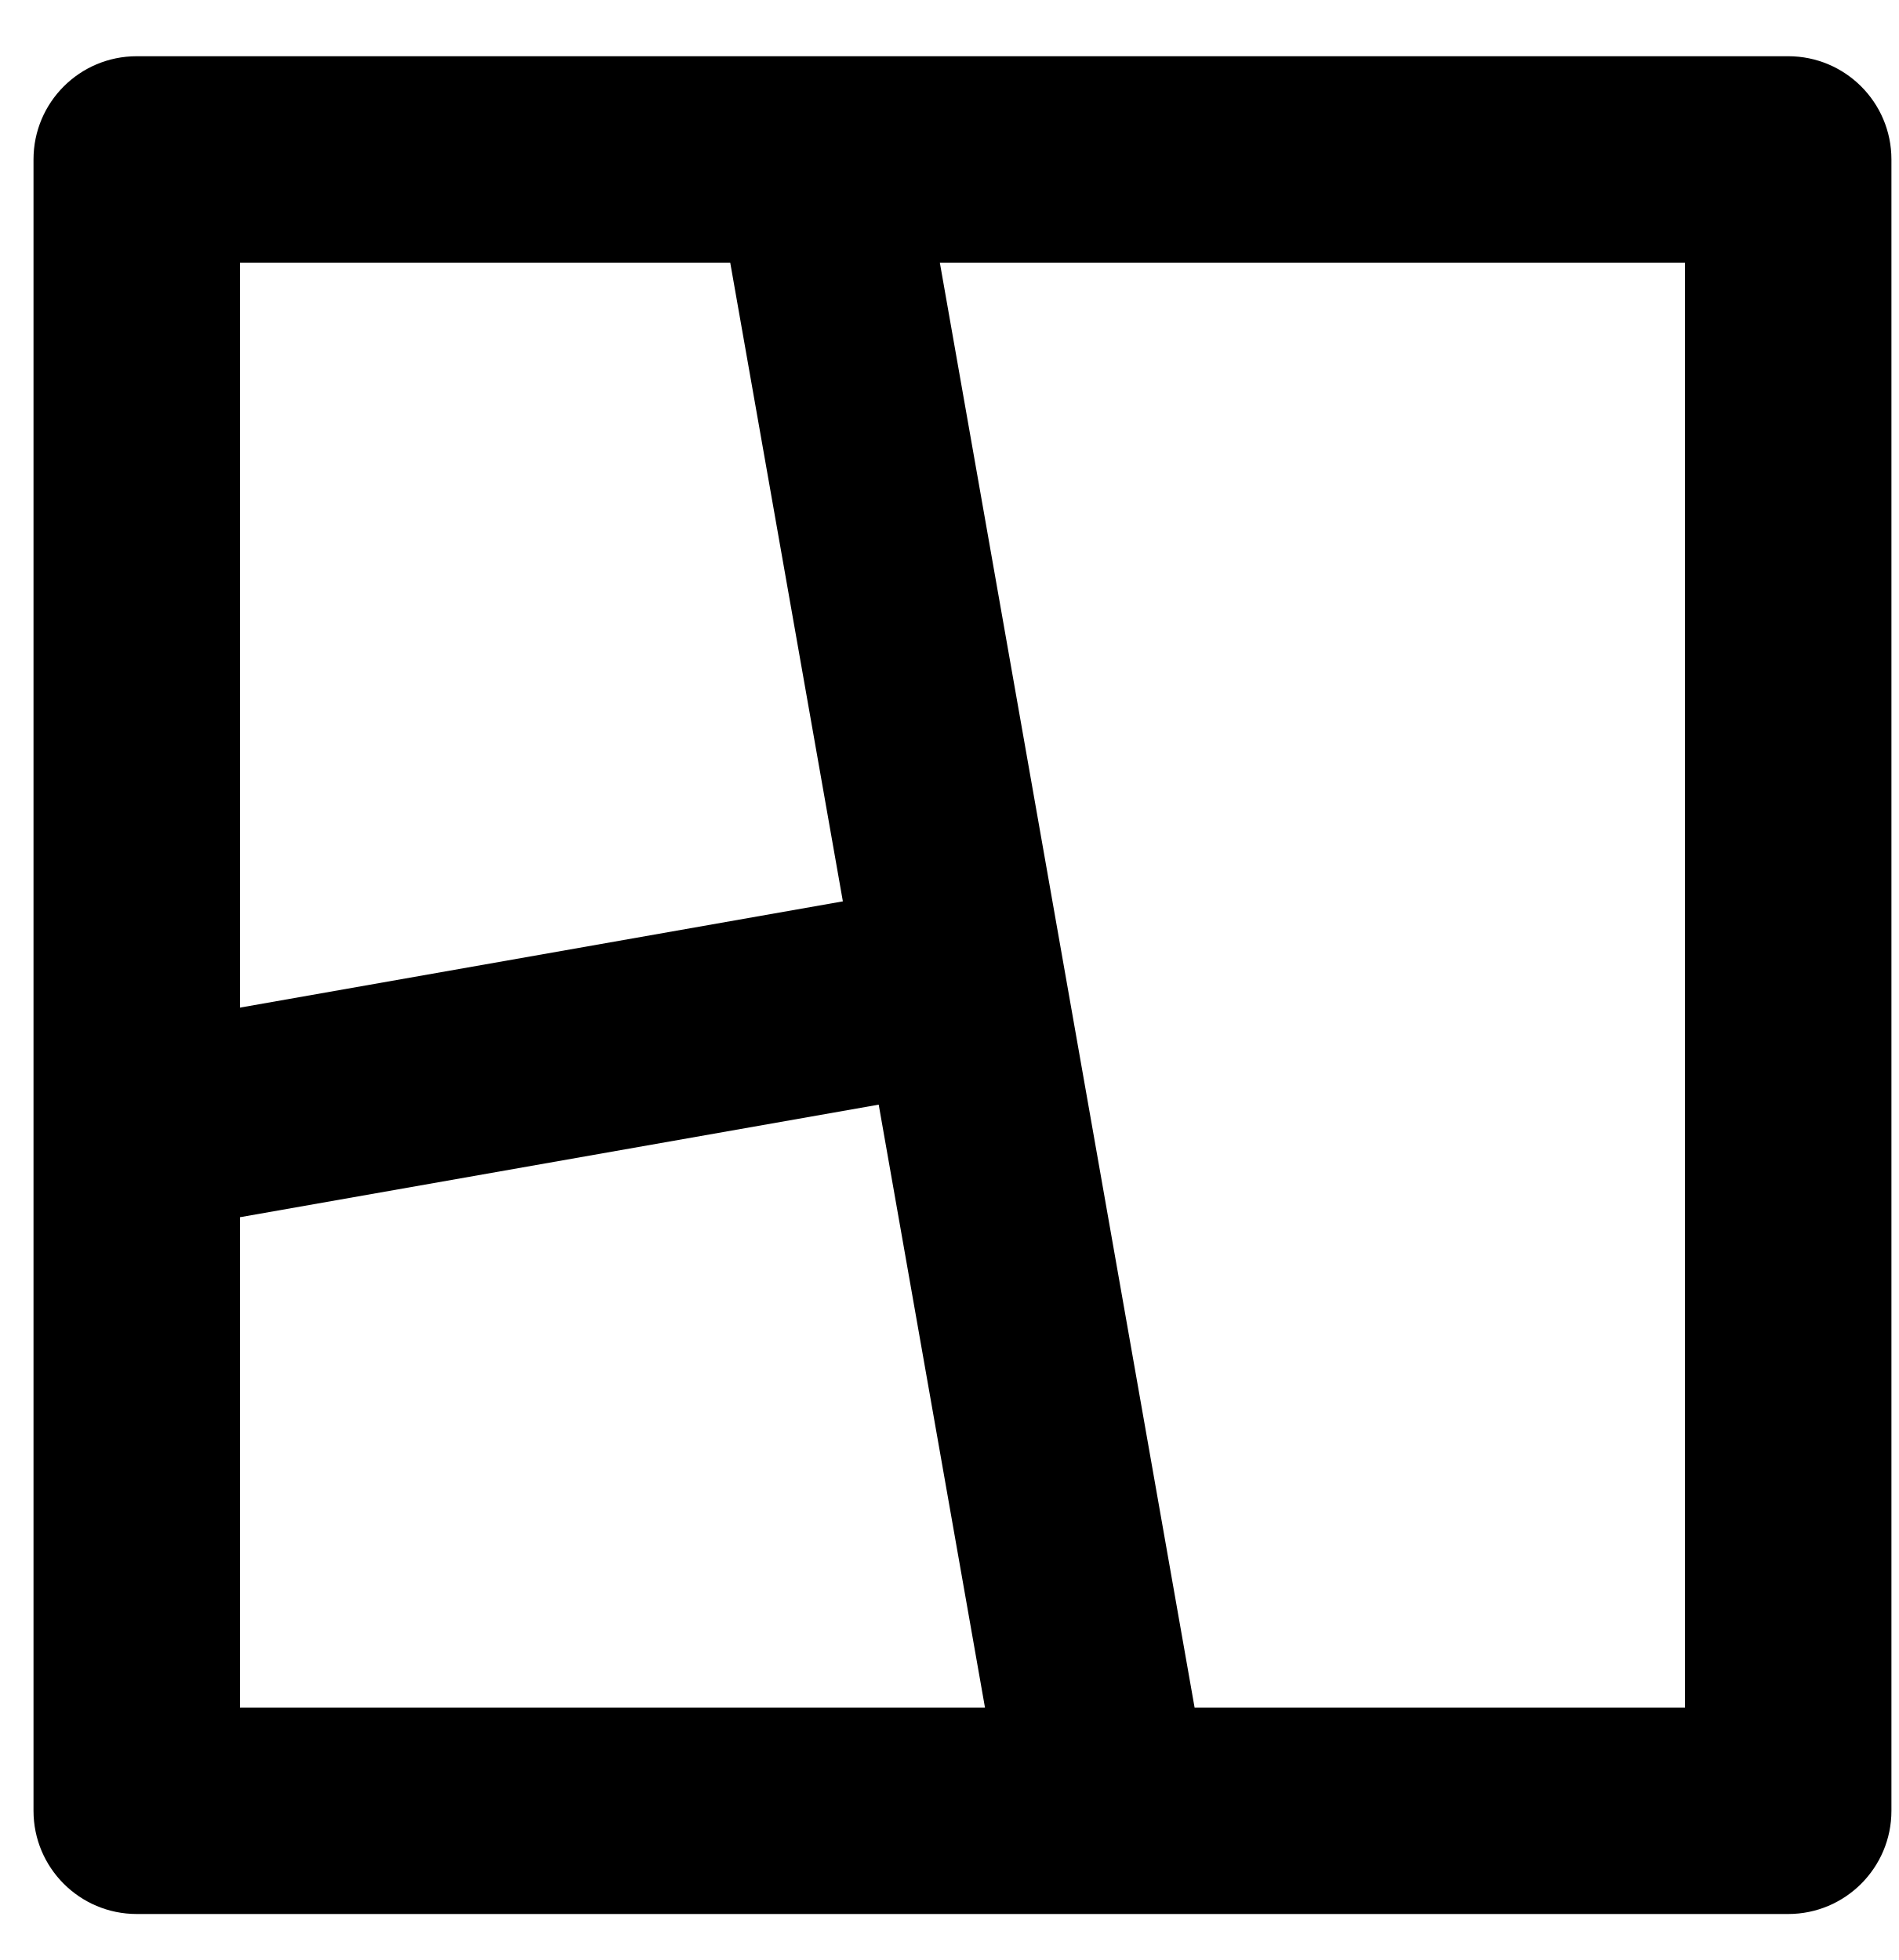
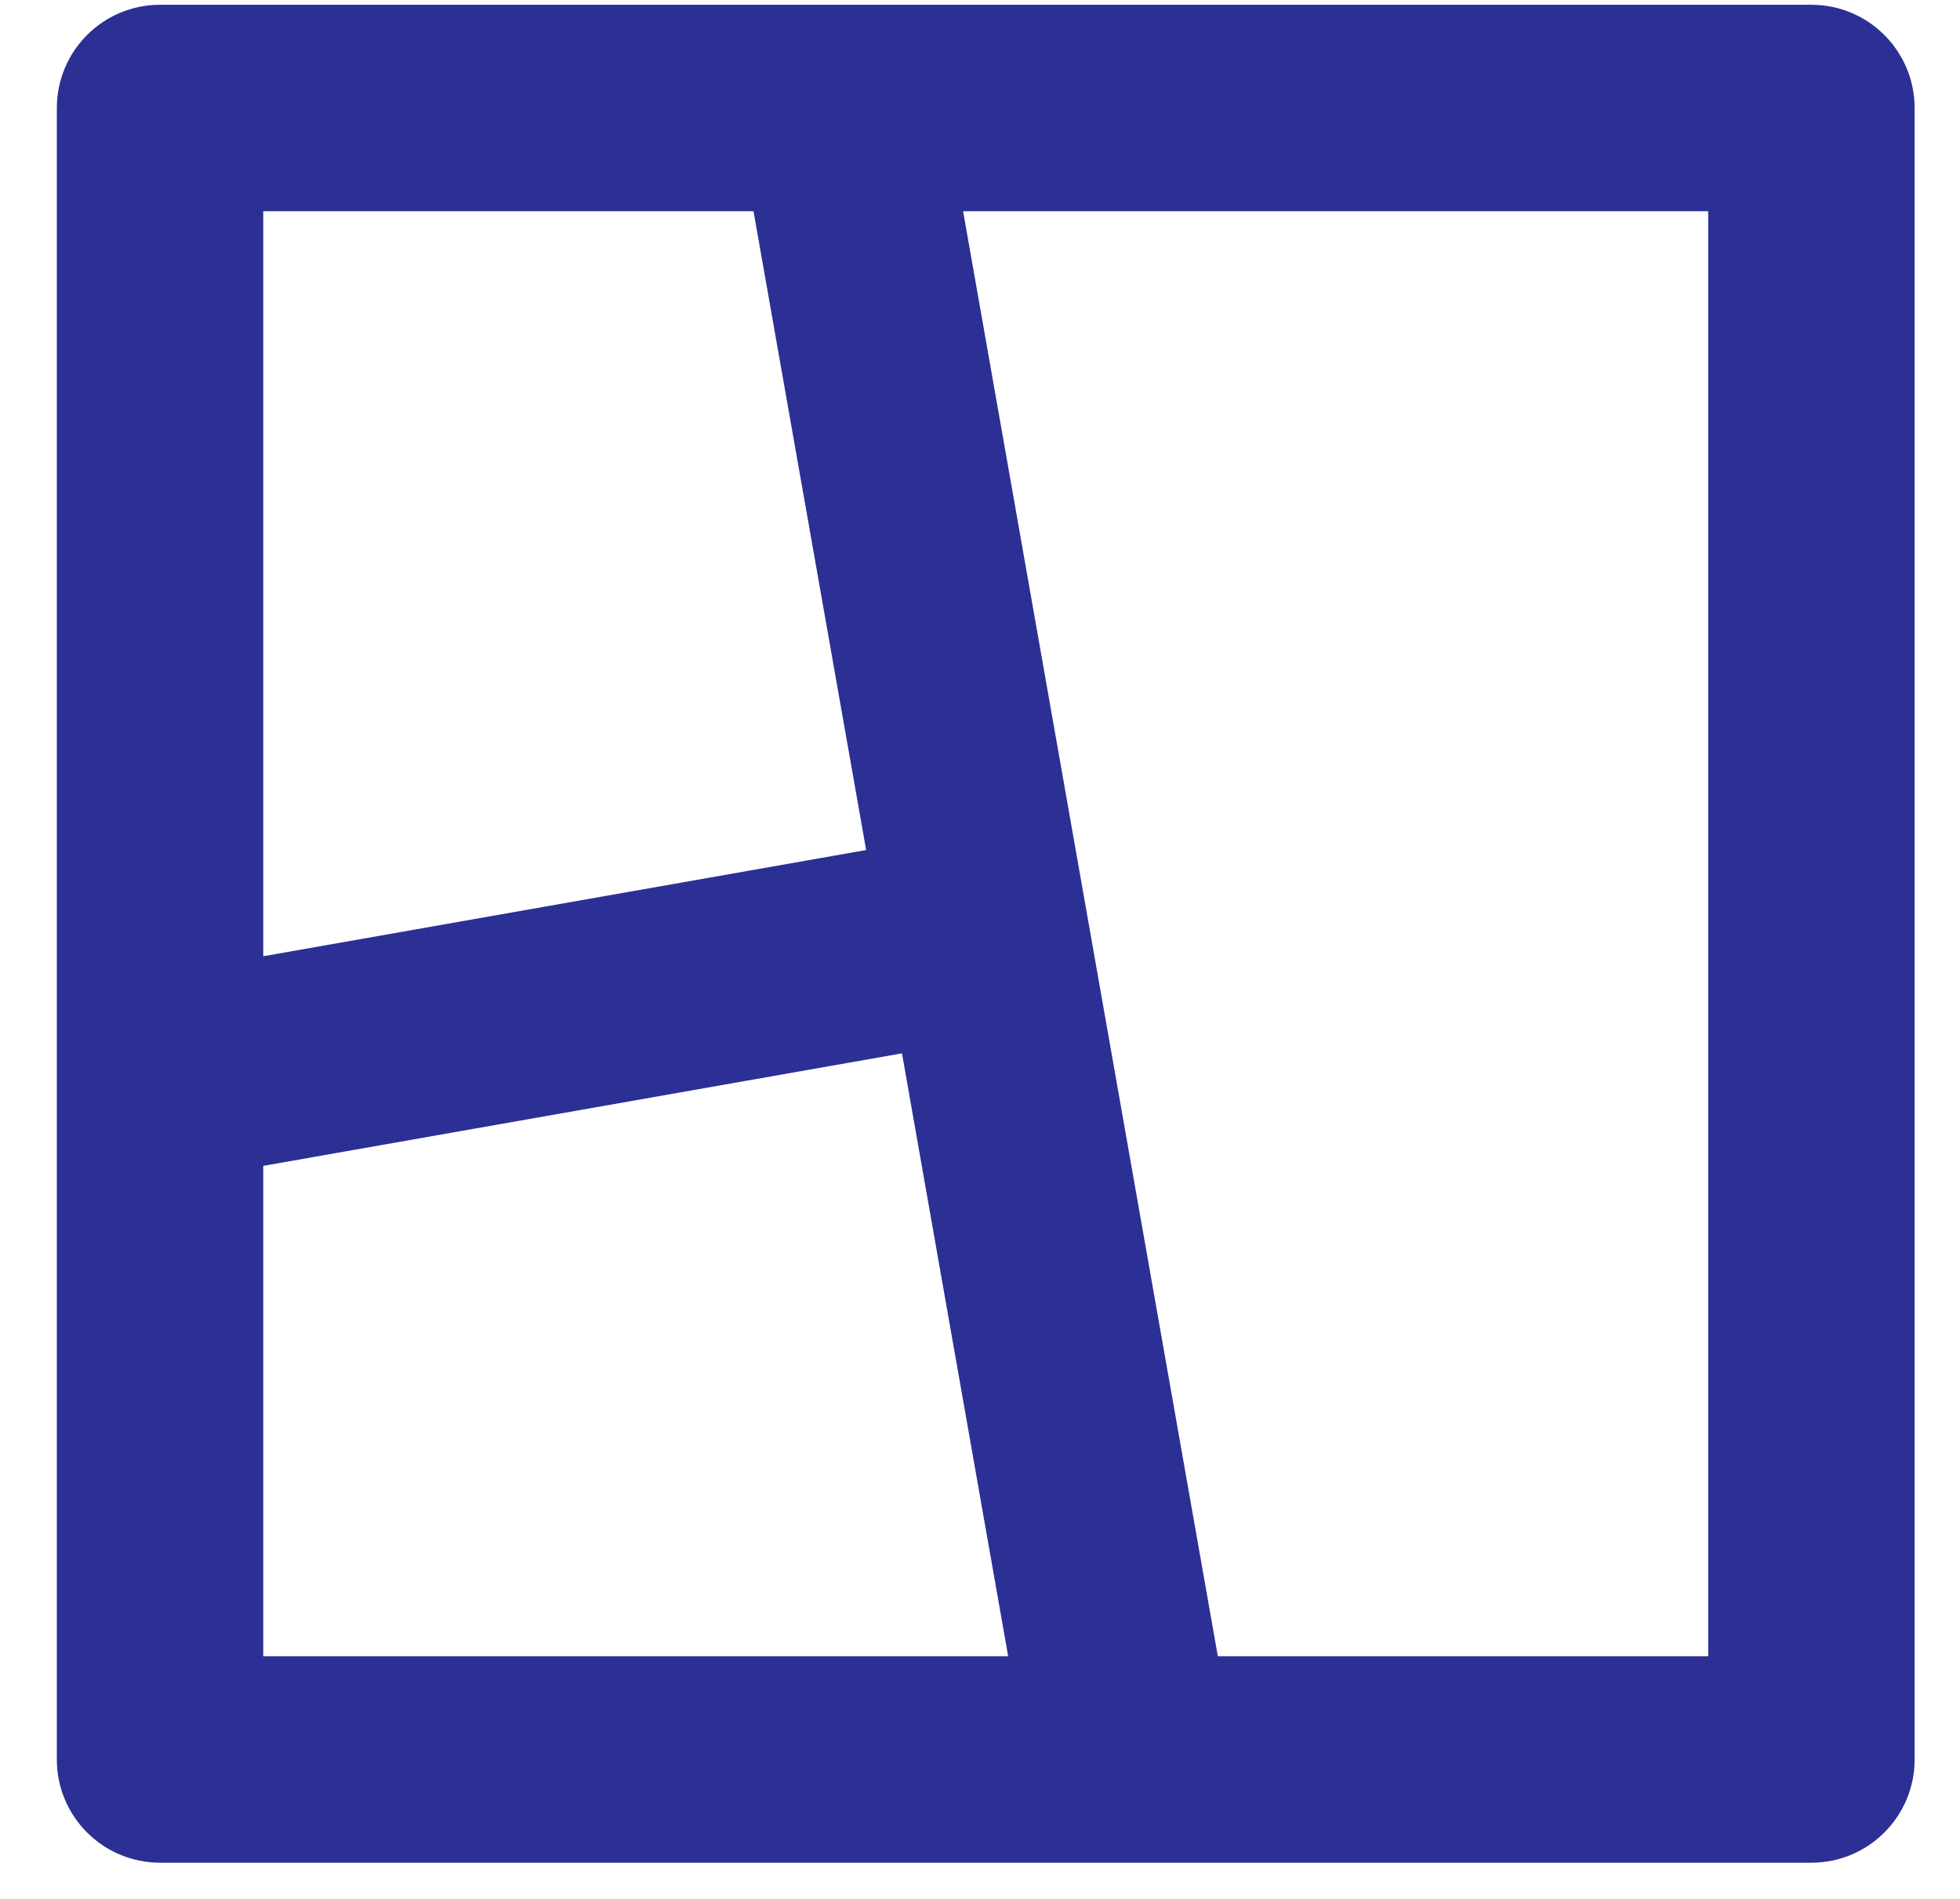
- <svg xmlns="http://www.w3.org/2000/svg" width="31" height="32" viewBox="0 0 31 32" fill="none">
-   <path d="M29.193 0.918C30.123 0.918 30.878 1.672 30.878 2.603V29.564C30.878 30.494 30.123 31.249 29.193 31.249H2.232C1.301 31.249 0.547 30.494 0.547 29.564V2.603C0.547 1.672 1.301 0.918 2.232 0.918H29.193ZM14.345 18.035L3.917 19.873V27.879H16.08L14.345 18.035ZM27.508 4.288H15.343L19.502 27.879H27.508V4.288ZM11.921 4.288H3.917V16.451L13.76 14.716L11.921 4.288Z" fill="black" />
+ <svg xmlns="http://www.w3.org/2000/svg" width="32" height="31" viewBox="0 0 32 31" fill="none">
+   <path d="M29.574 0.078C30.504 0.078 31.259 0.833 31.259 1.763V28.724C31.259 29.655 30.504 30.409 29.574 30.409H2.613C1.682 30.409 0.928 29.655 0.928 28.724V1.763C0.928 0.833 1.682 0.078 2.613 0.078H29.574ZM14.726 17.196L4.298 19.033V27.039H16.46L14.726 17.196ZM27.889 3.448H15.724L19.883 27.039H27.889V3.448ZM12.302 3.448H4.298V15.611L14.141 13.877L12.302 3.448Z" fill="#2C2F93" />
</svg>
